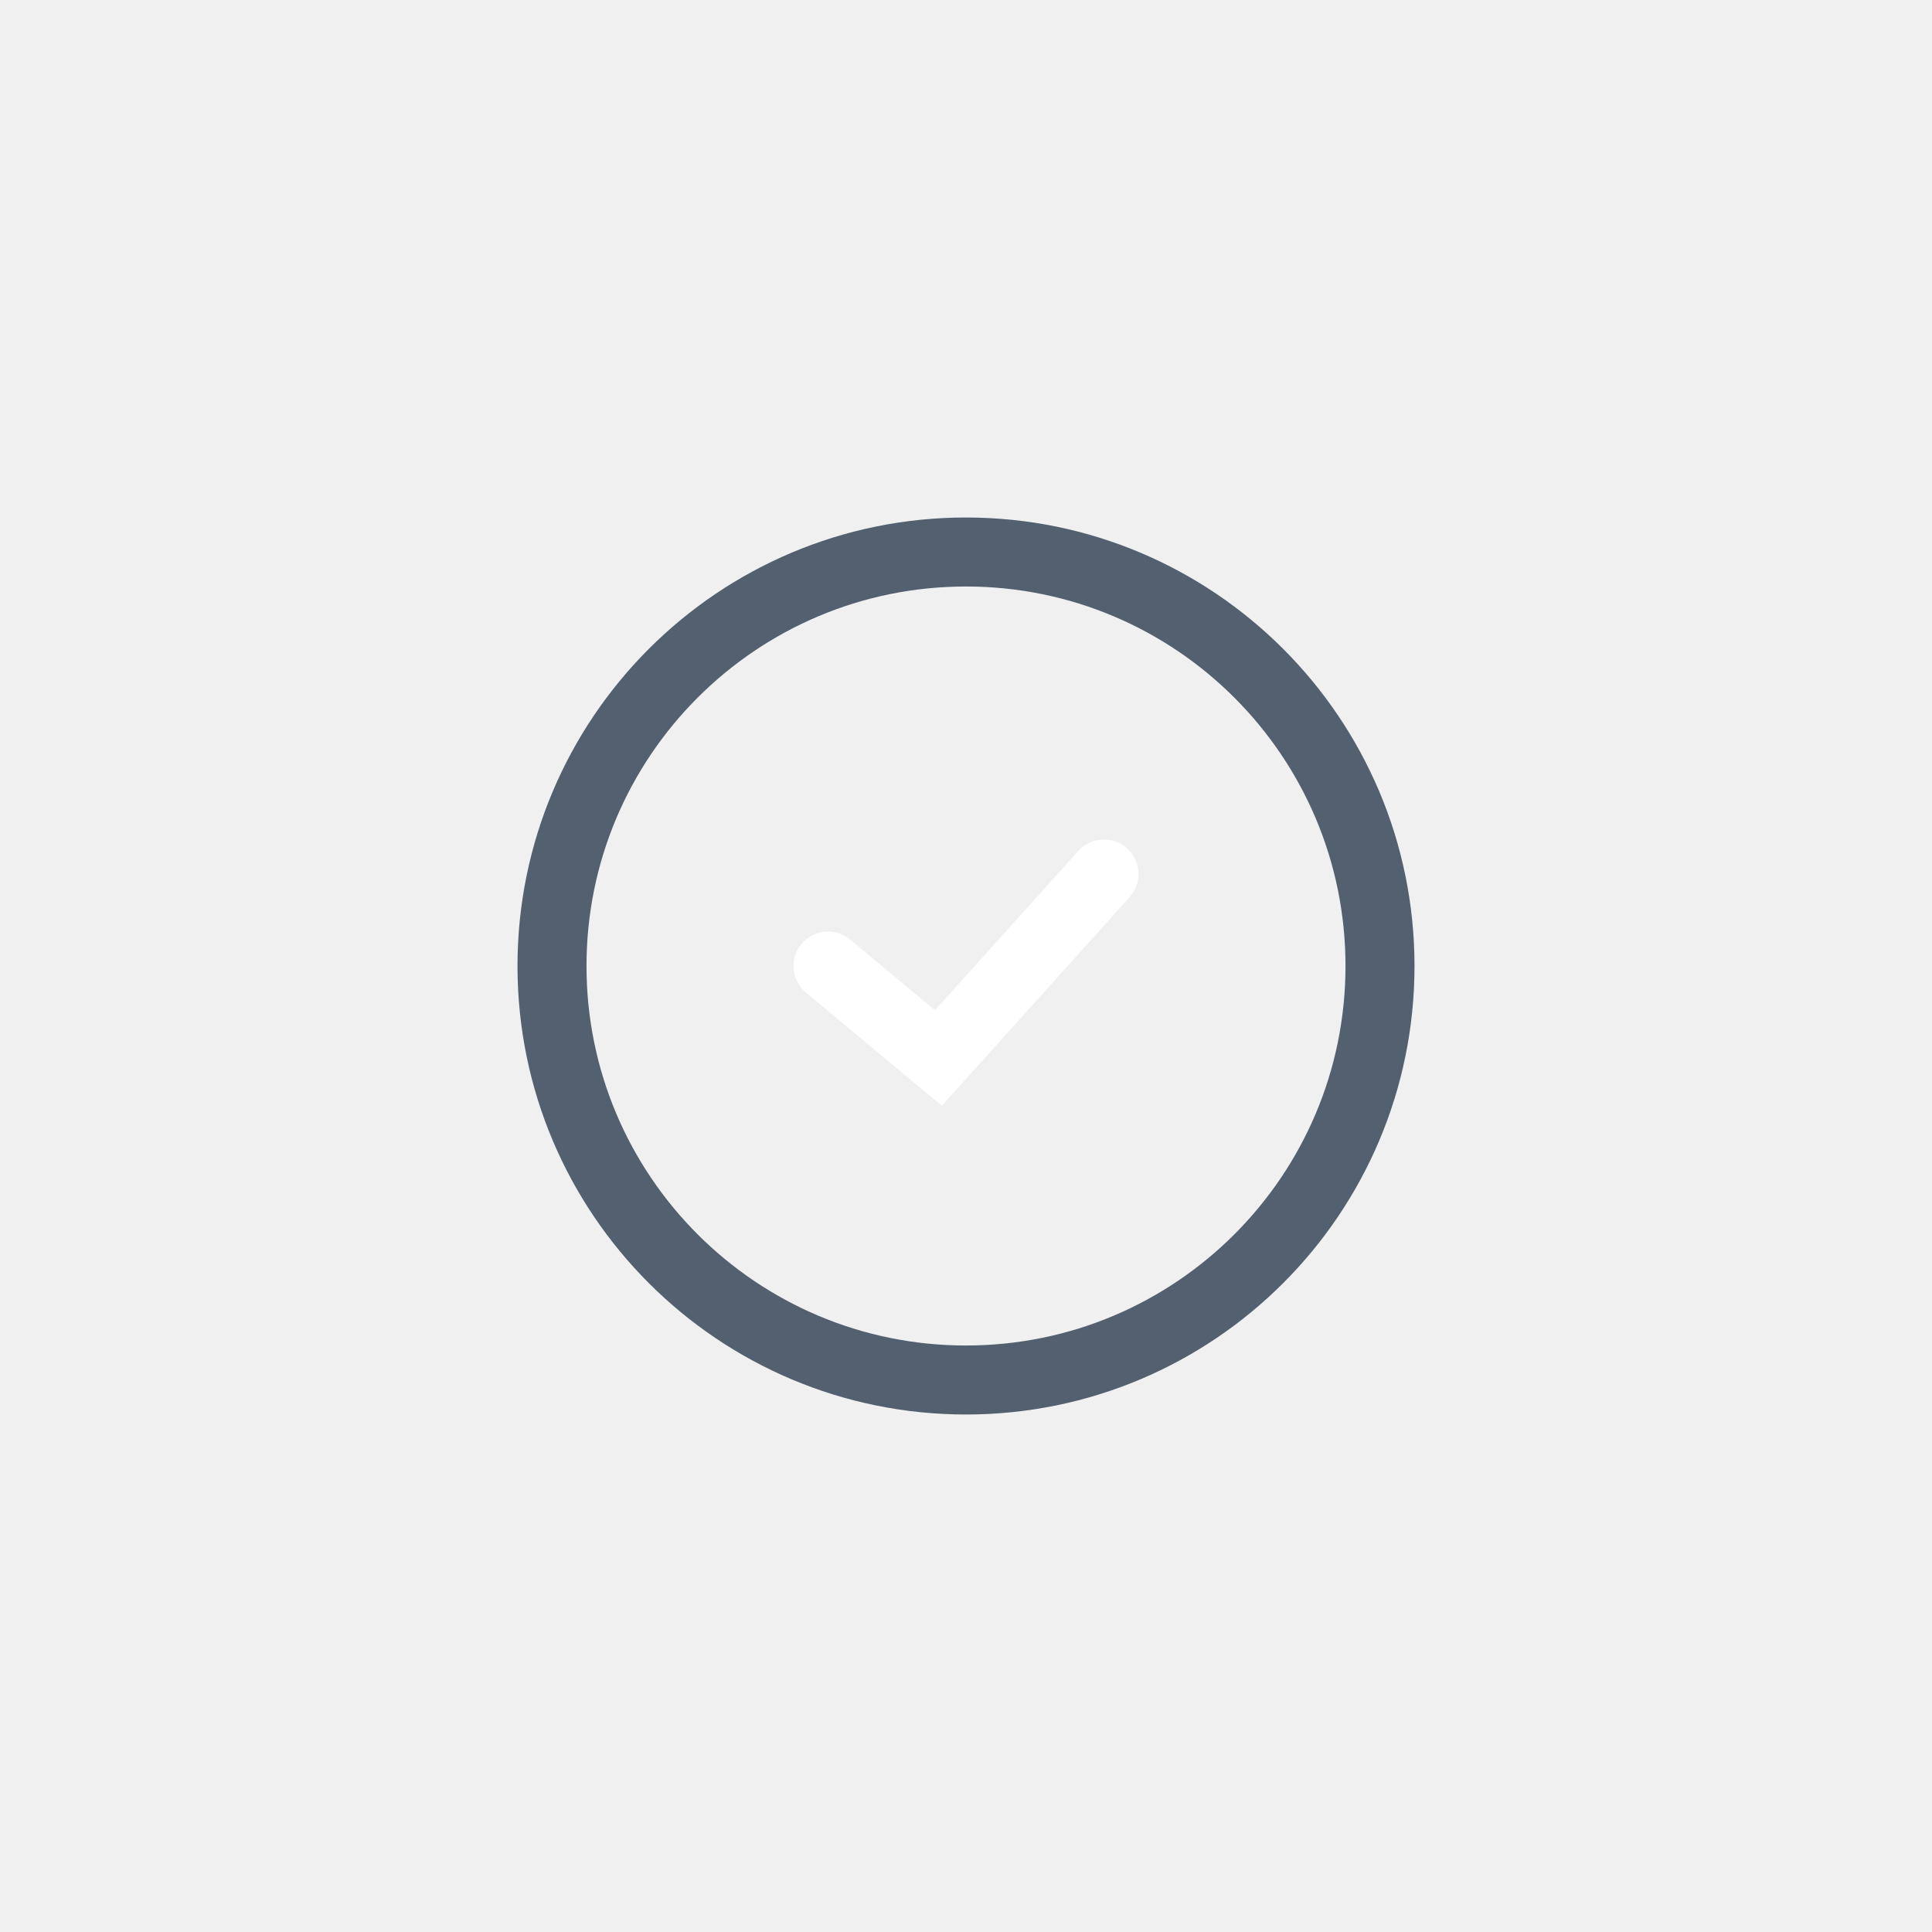
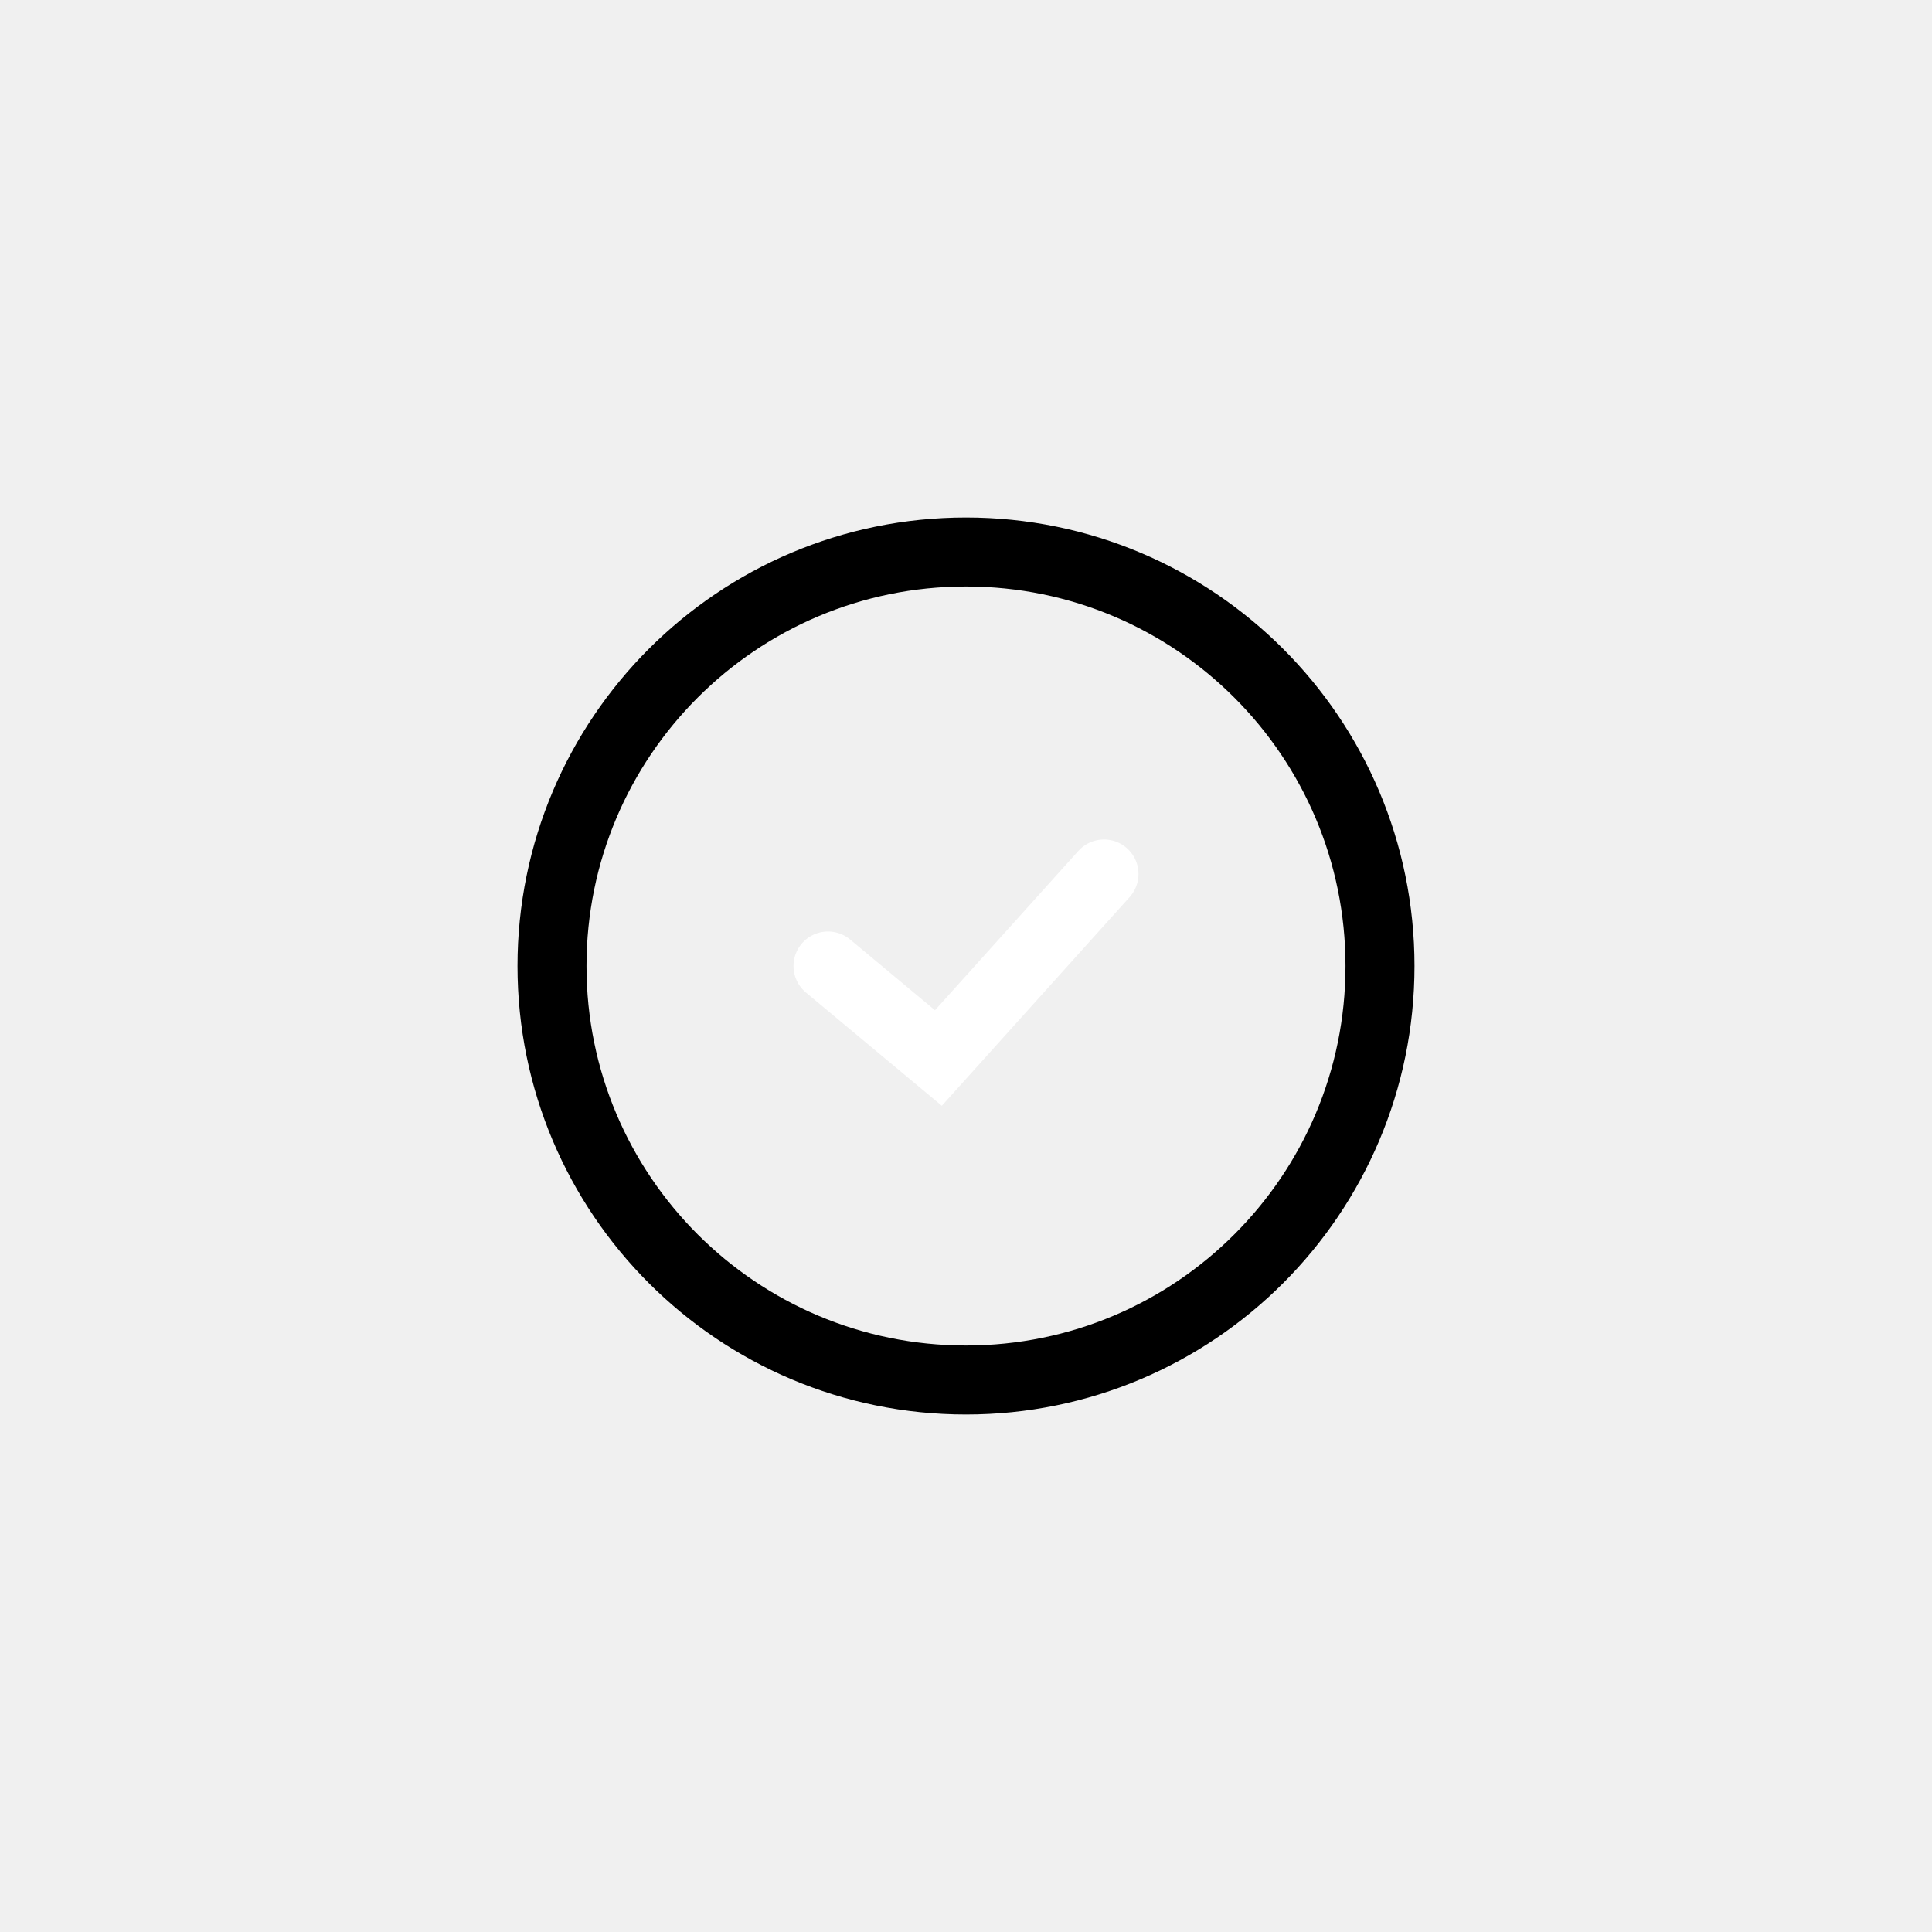
<svg xmlns="http://www.w3.org/2000/svg" width="42" height="42" viewBox="0 0 42 42" fill="none">
-   <path d="M21 30C25.971 30 30 25.971 30 21C30 16.029 25.971 12 21 12C16.029 12 12 16.029 12 21C12 25.971 16.029 30 21 30Z" stroke="#526070" stroke-width="1.5" stroke-miterlimit="10" stroke-linecap="round" stroke-linejoin="round" />
+   <path d="M21 30C25.971 30 30 25.971 30 21C30 16.029 25.971 12 21 12C16.029 12 12 16.029 12 21C12 25.971 16.029 30 21 30Z" stroke="currentColor" stroke-width="1.5" stroke-miterlimit="10" stroke-linecap="round" stroke-linejoin="round" />
  <path d="M18 21L20.4 23L24 19" stroke="white" stroke-width="1.5" stroke-linecap="round" />
</svg>
